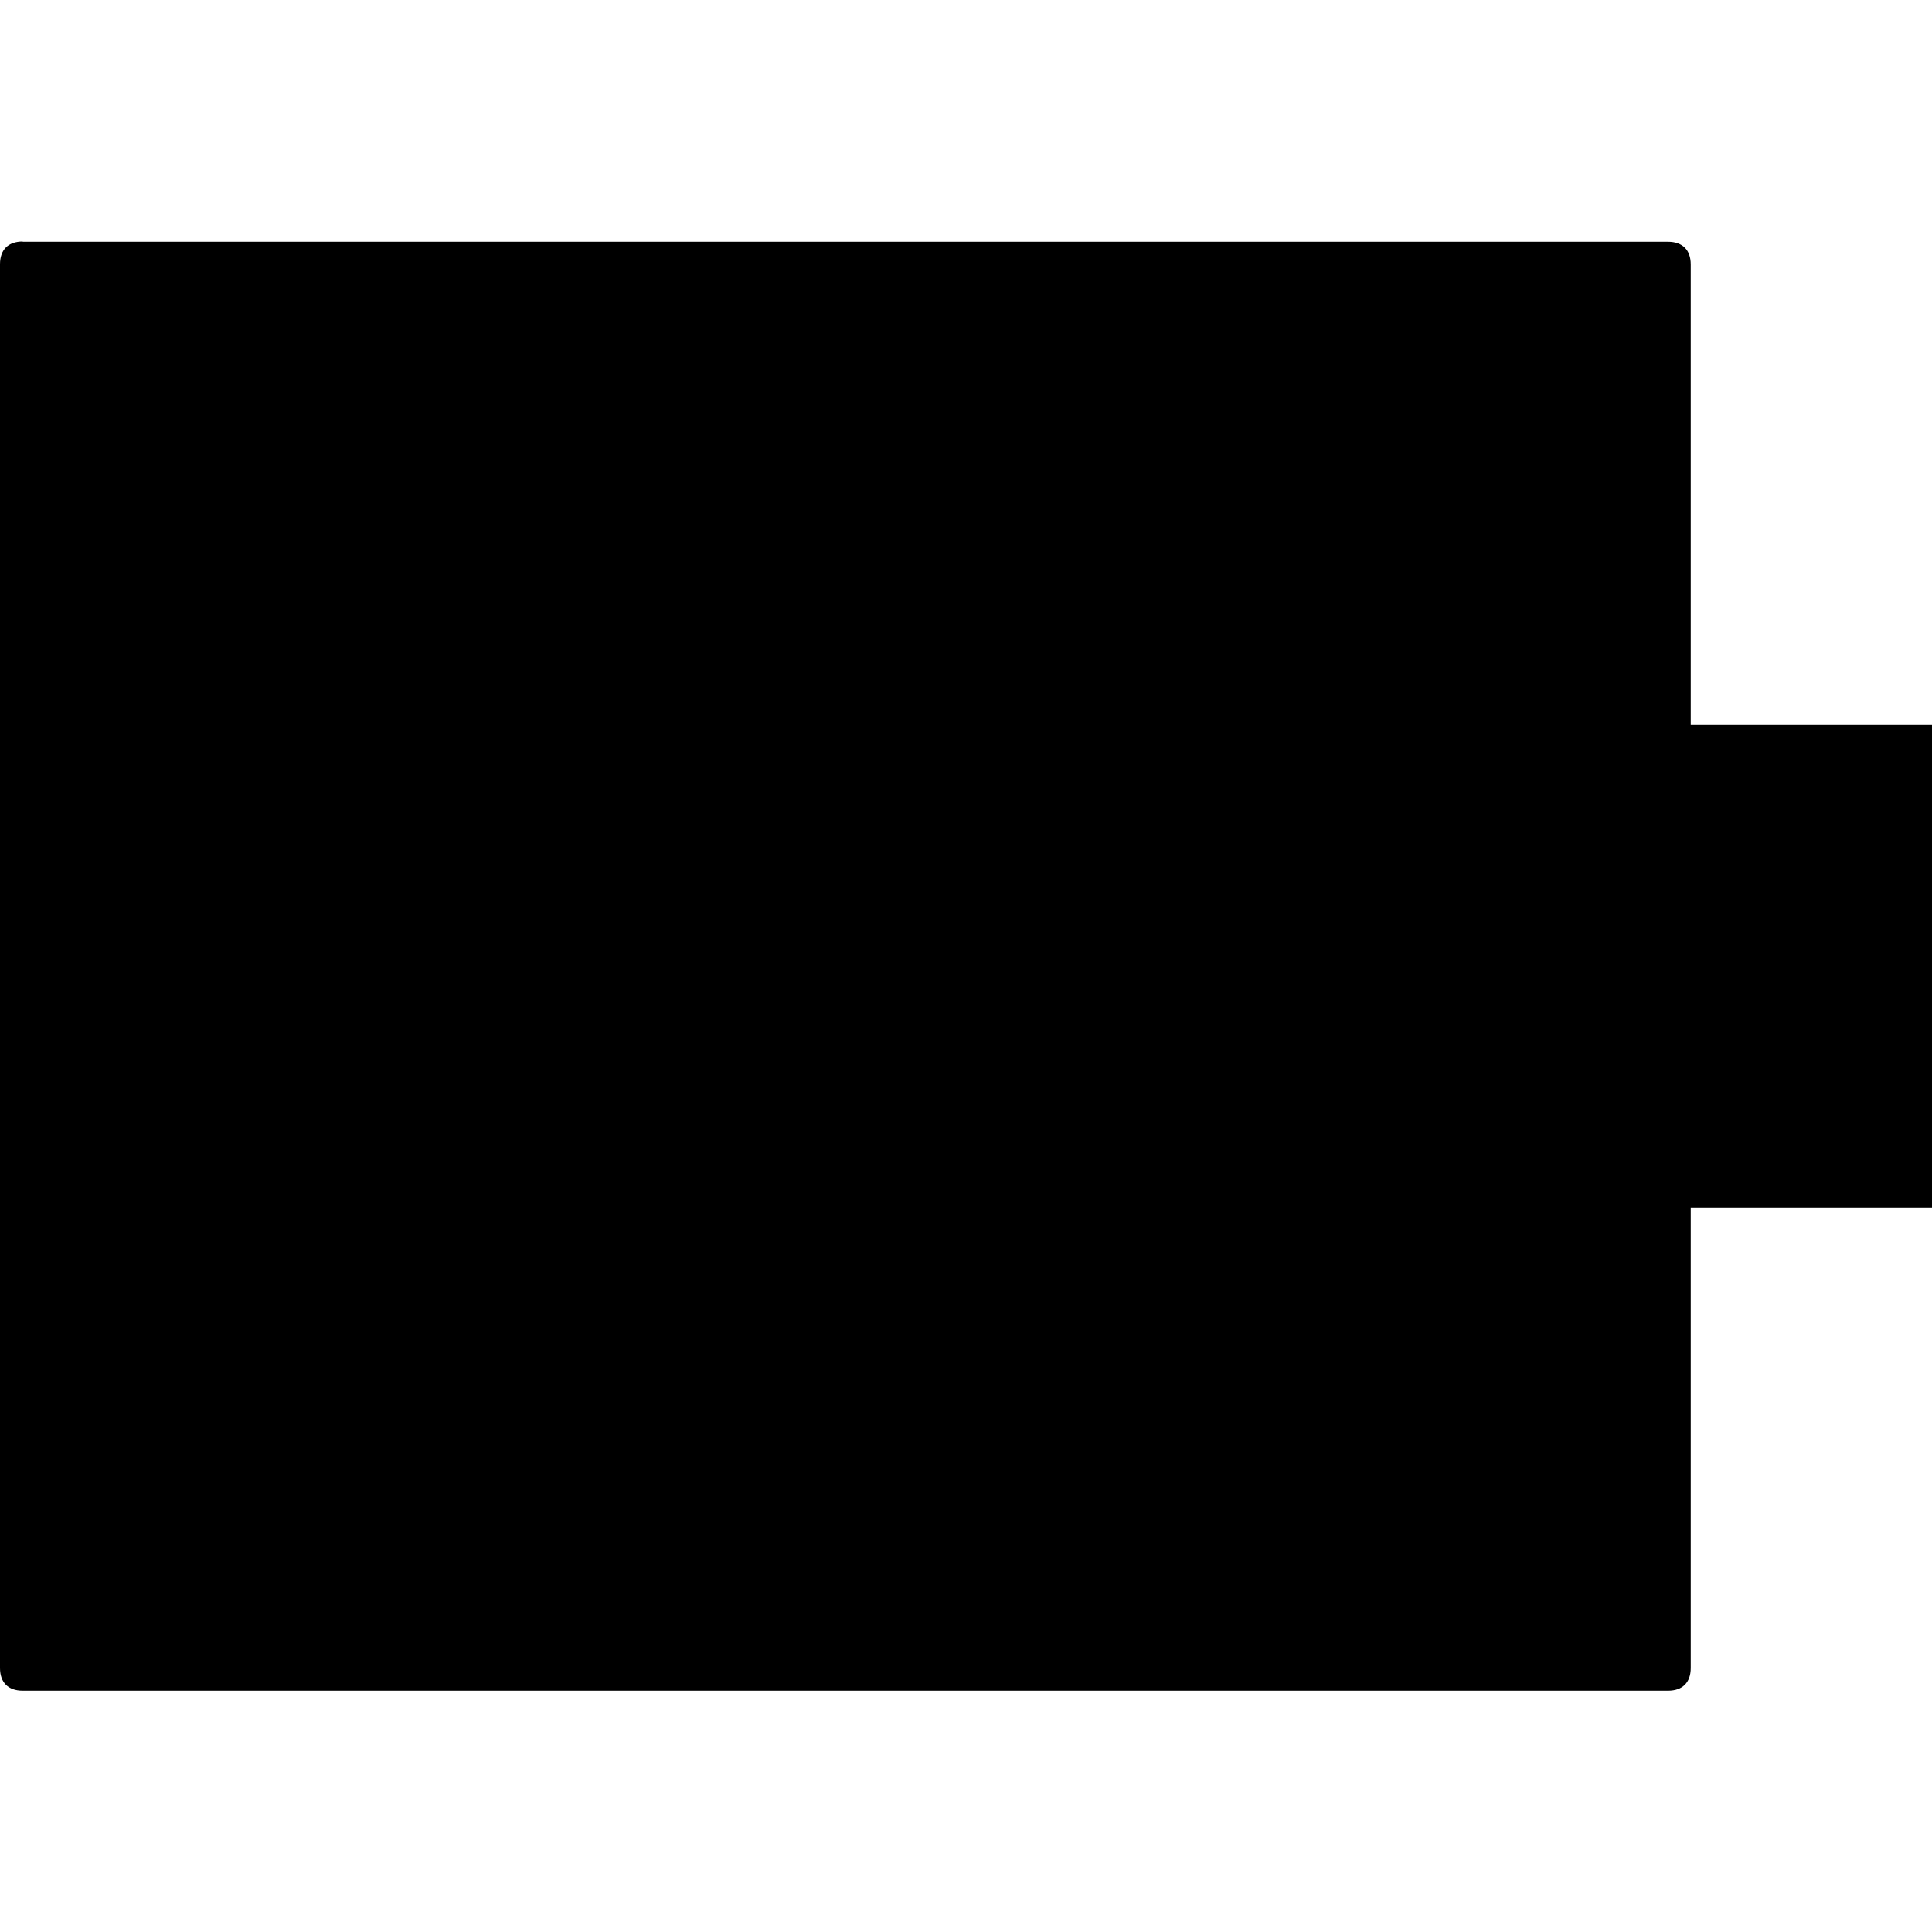
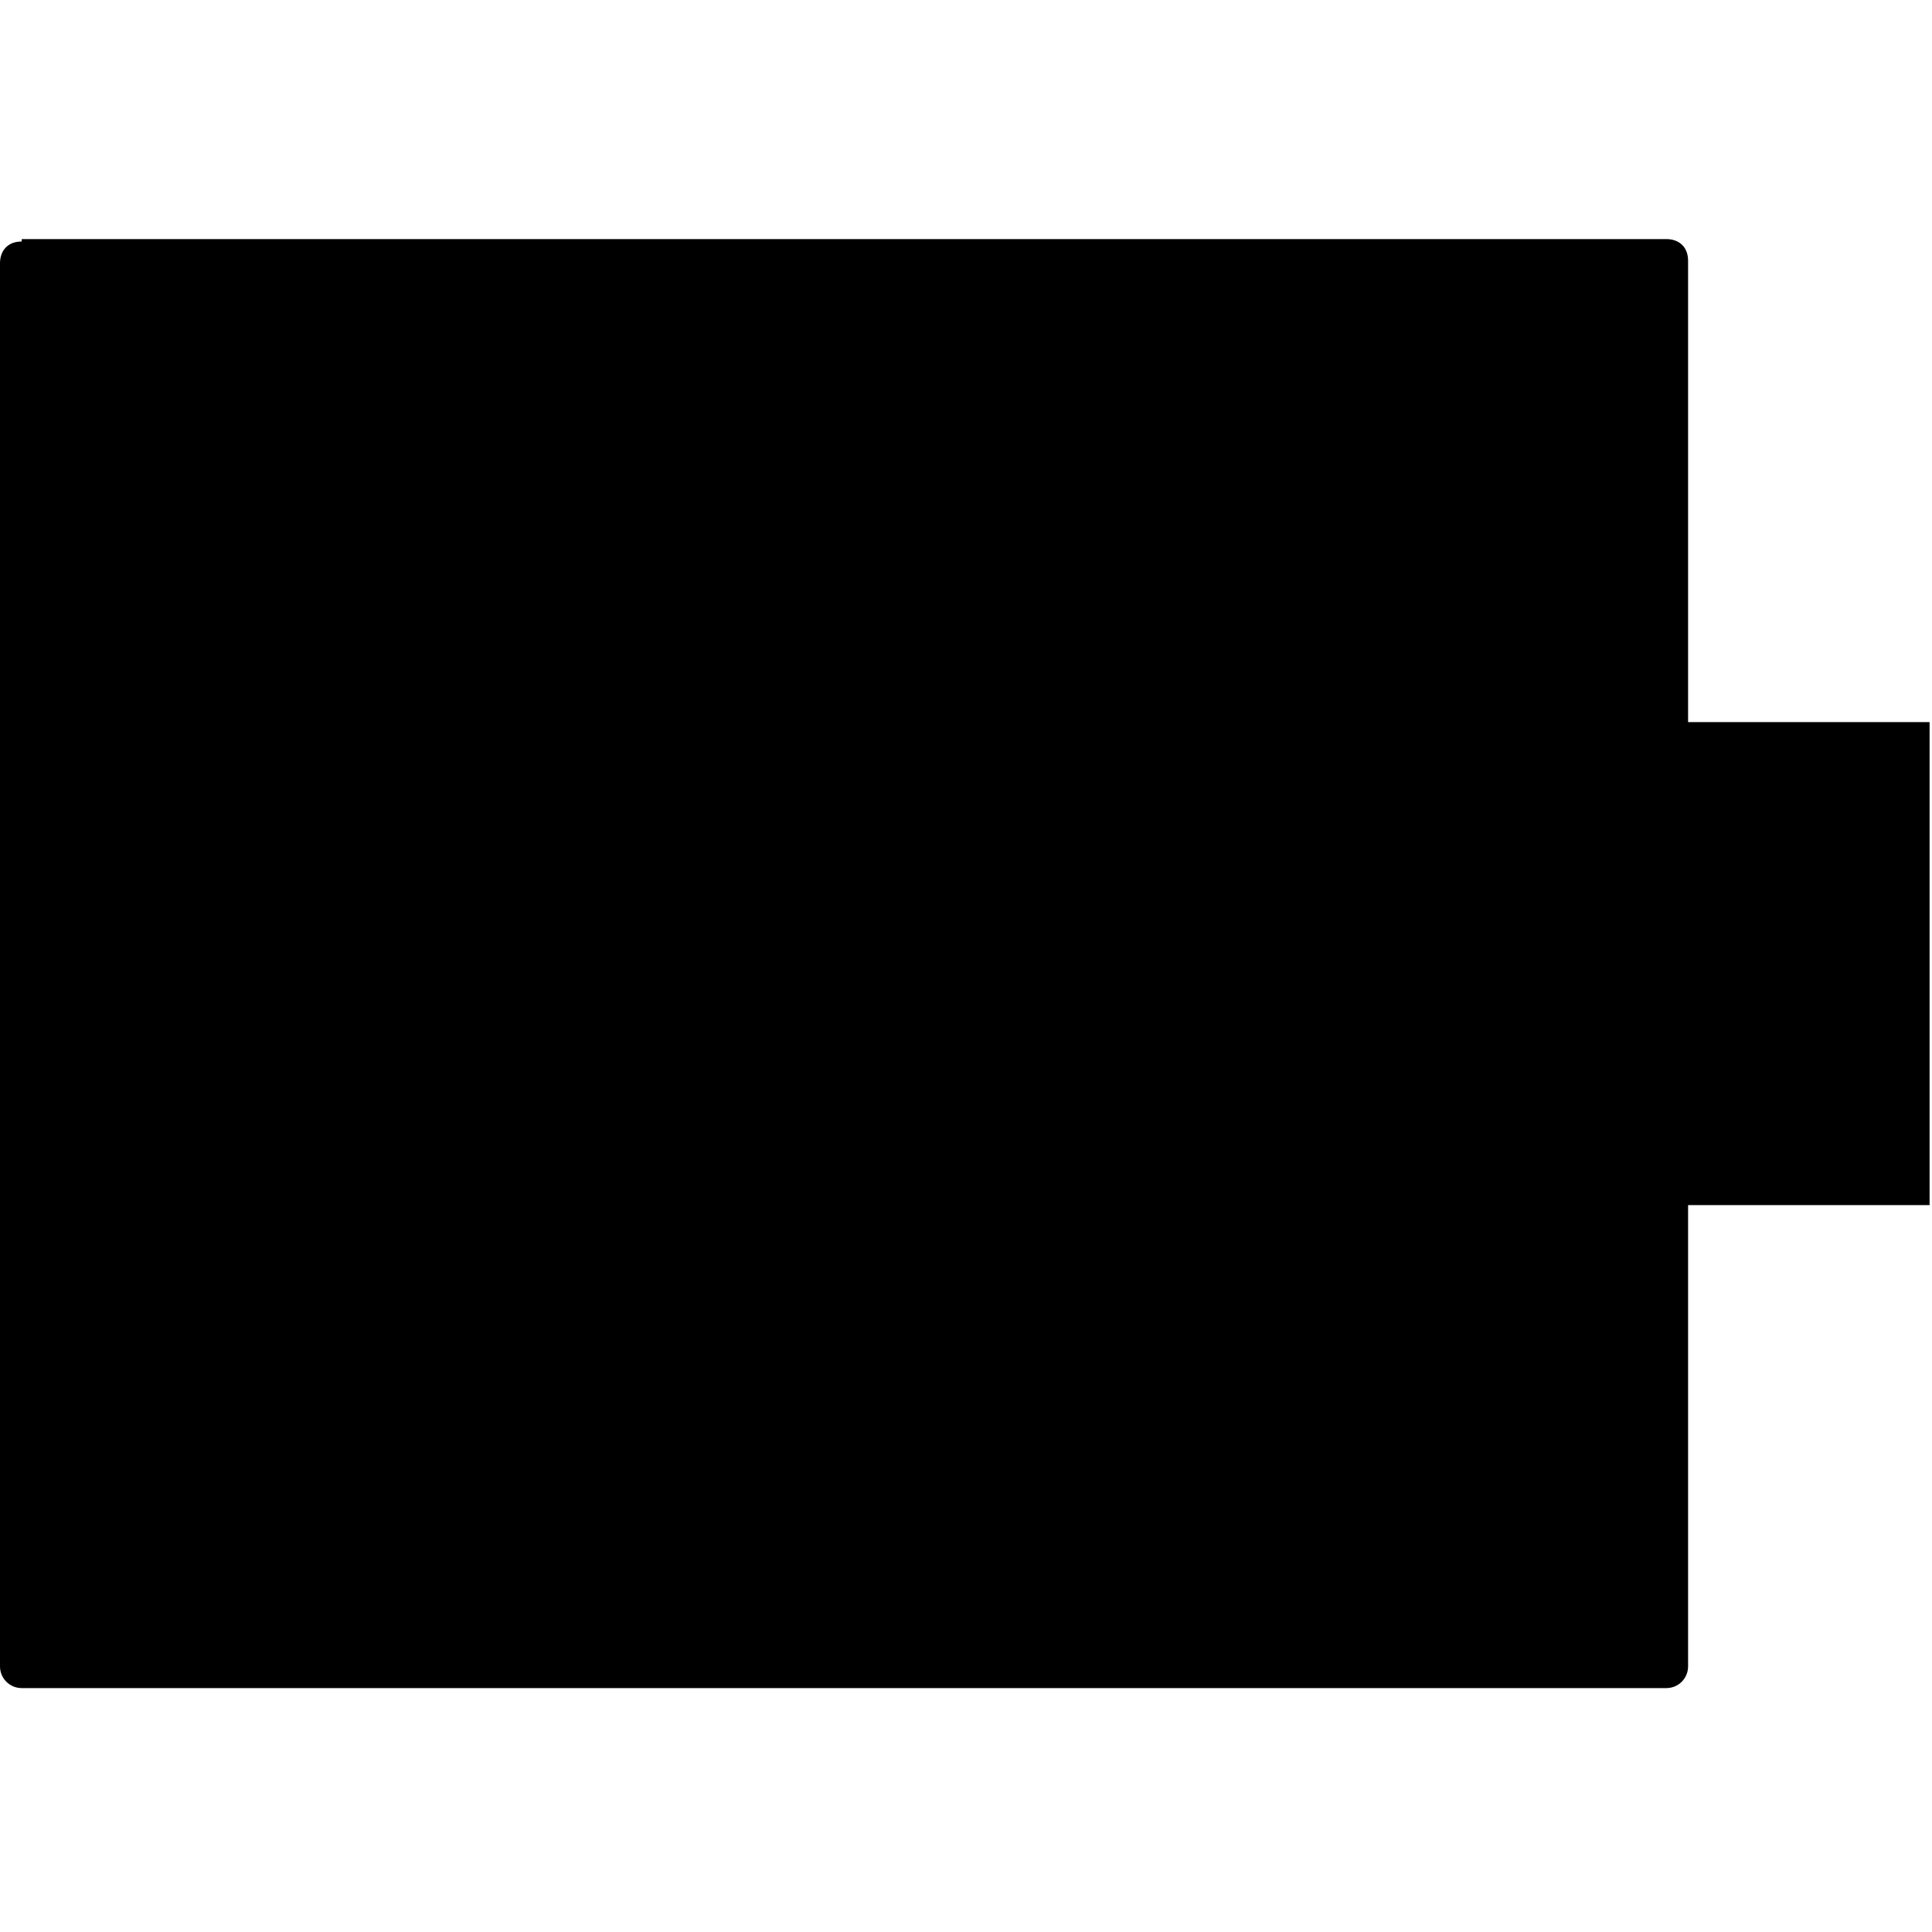
<svg xmlns="http://www.w3.org/2000/svg" width="8" height="8" viewBox="0 0 8 8">
-   <path d="M.094 1c-.06 0-.094.034-.094.094v5.813c0 .06.034.094.094.094h6.813c.06 0 .094-.034.094-.094v-1.906h1v-2h-1v-1.906c0-.06-.034-.094-.094-.094h-6.813z" />
+   <path d="M.09 0c-.06 0-.09.04-.09.09v5.81c0 .05.04.09.09.09h6.81c.05 0 .09-.04.09-.09v-1.91h1v-2h-1v-1.91c0-.06-.04-.09-.09-.09h-6.81z" transform="translate(0 1)" />
</svg>
